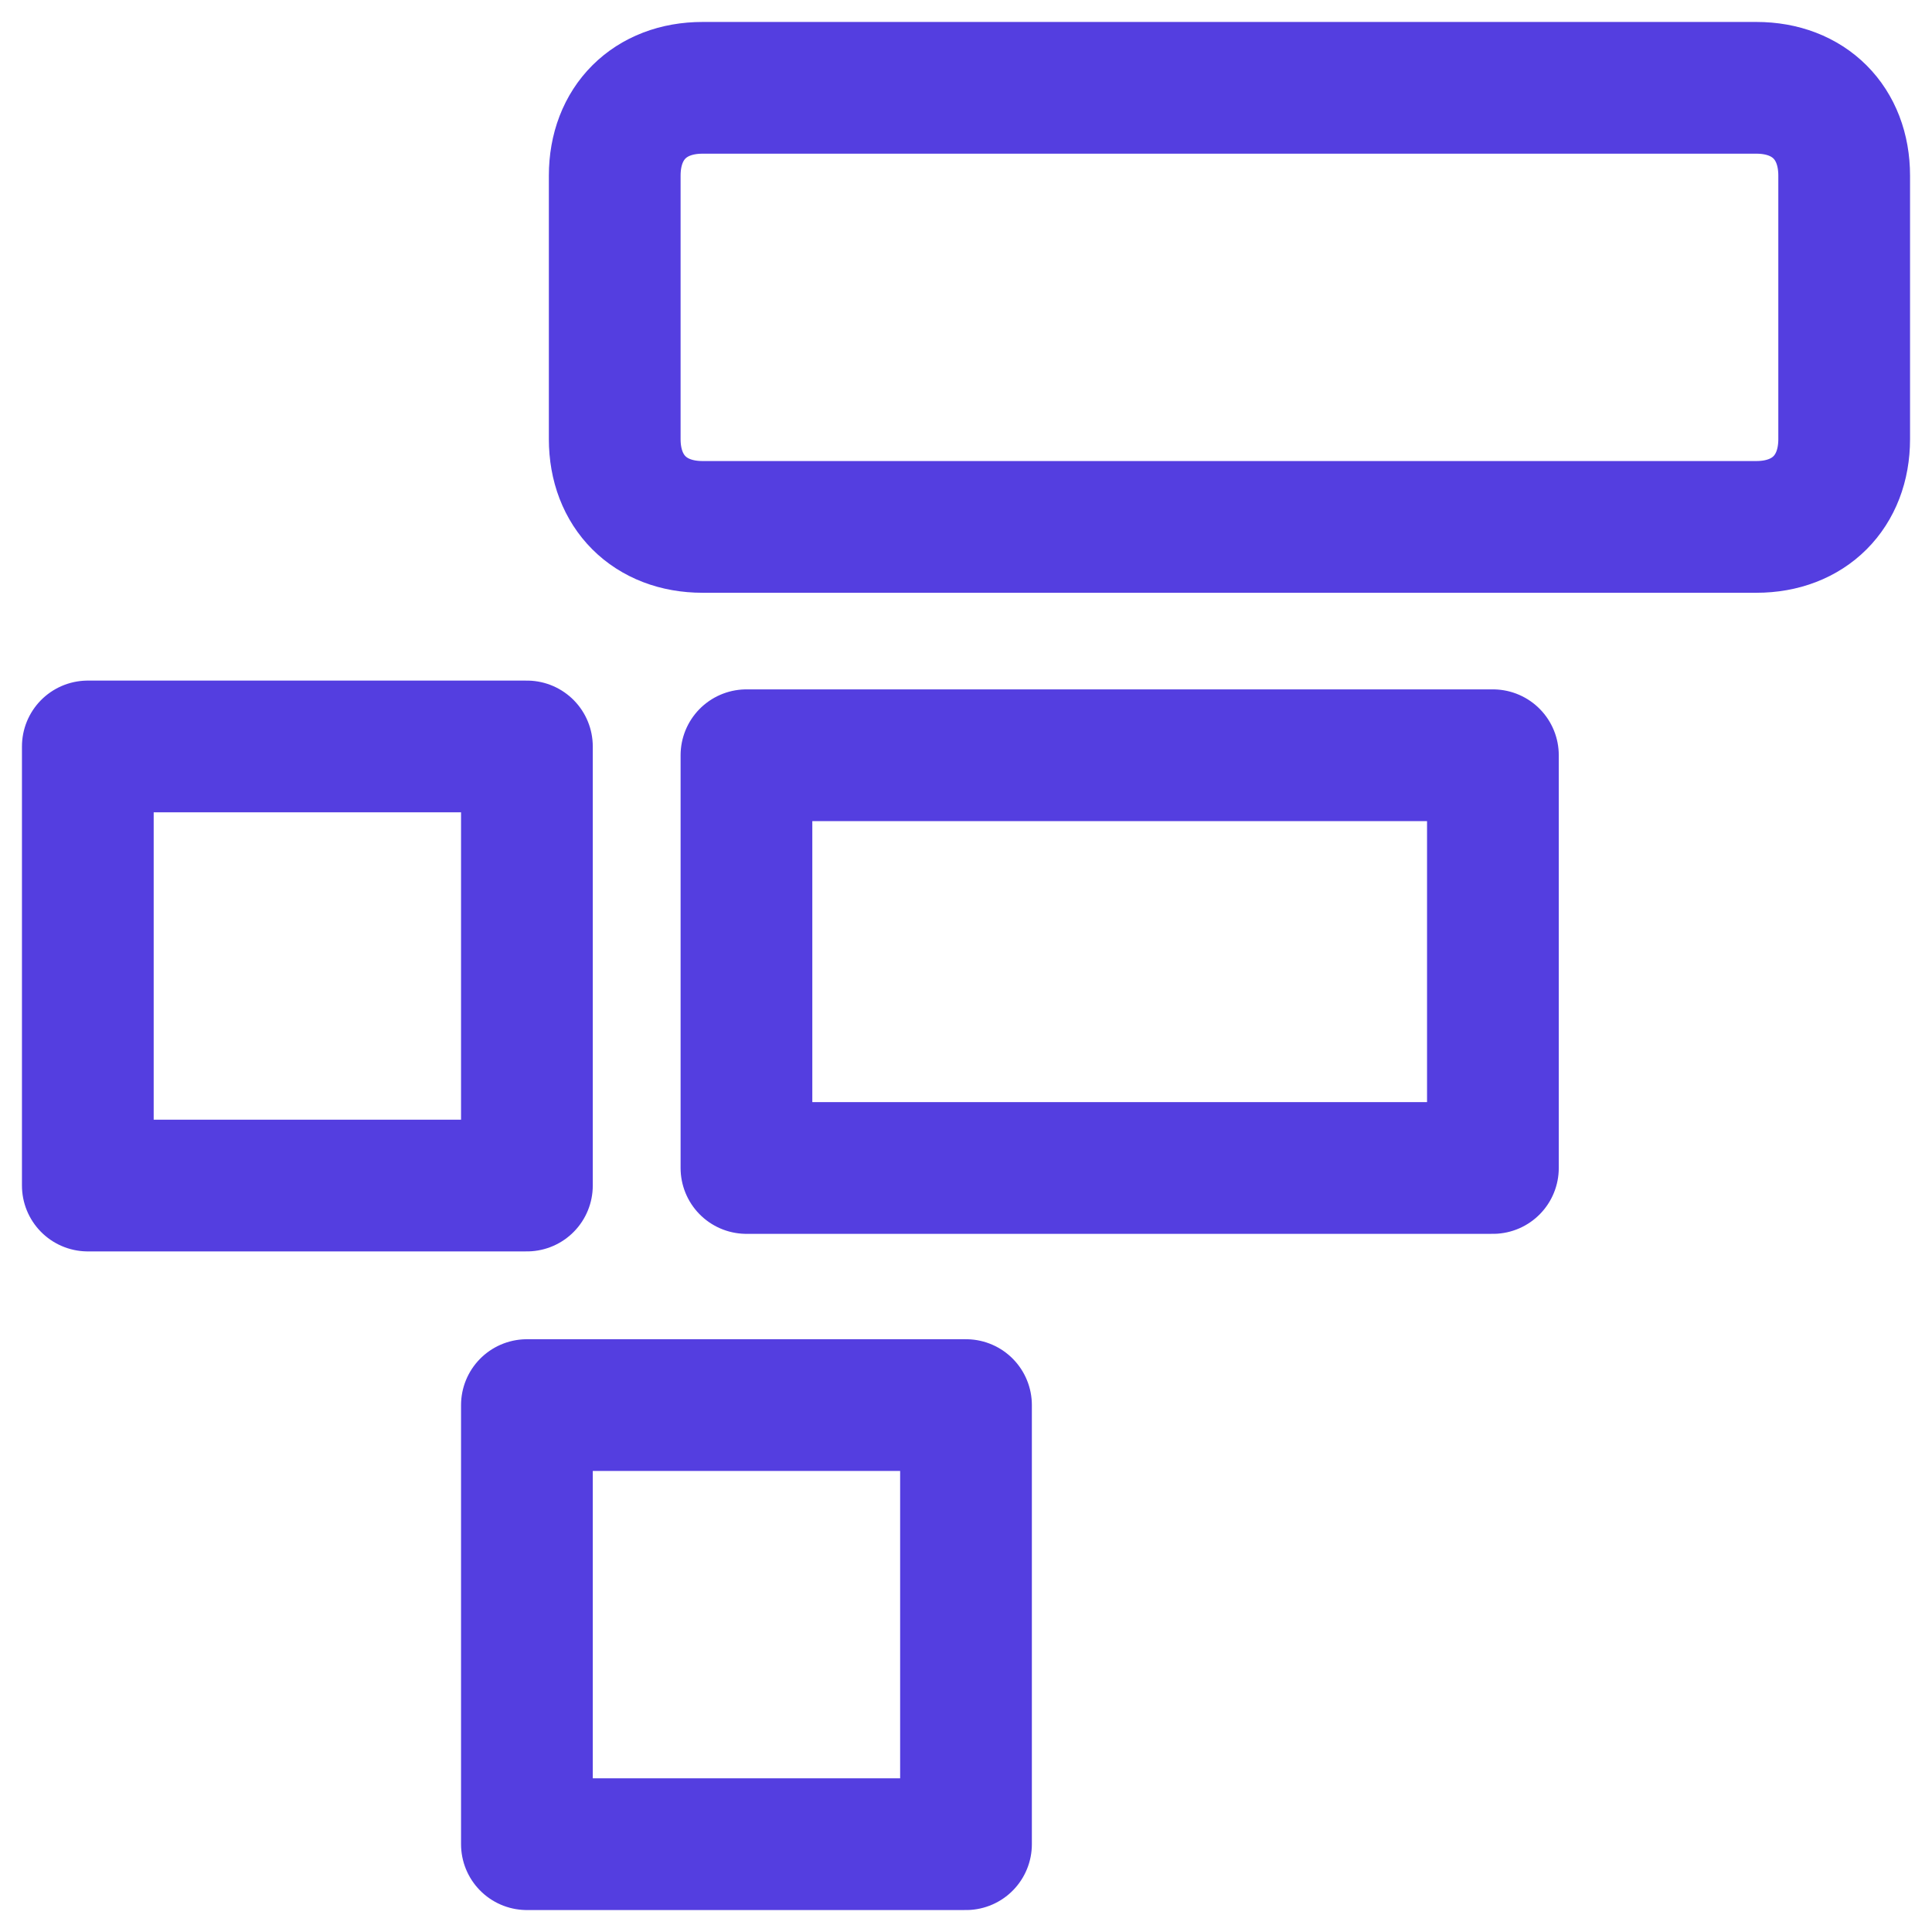
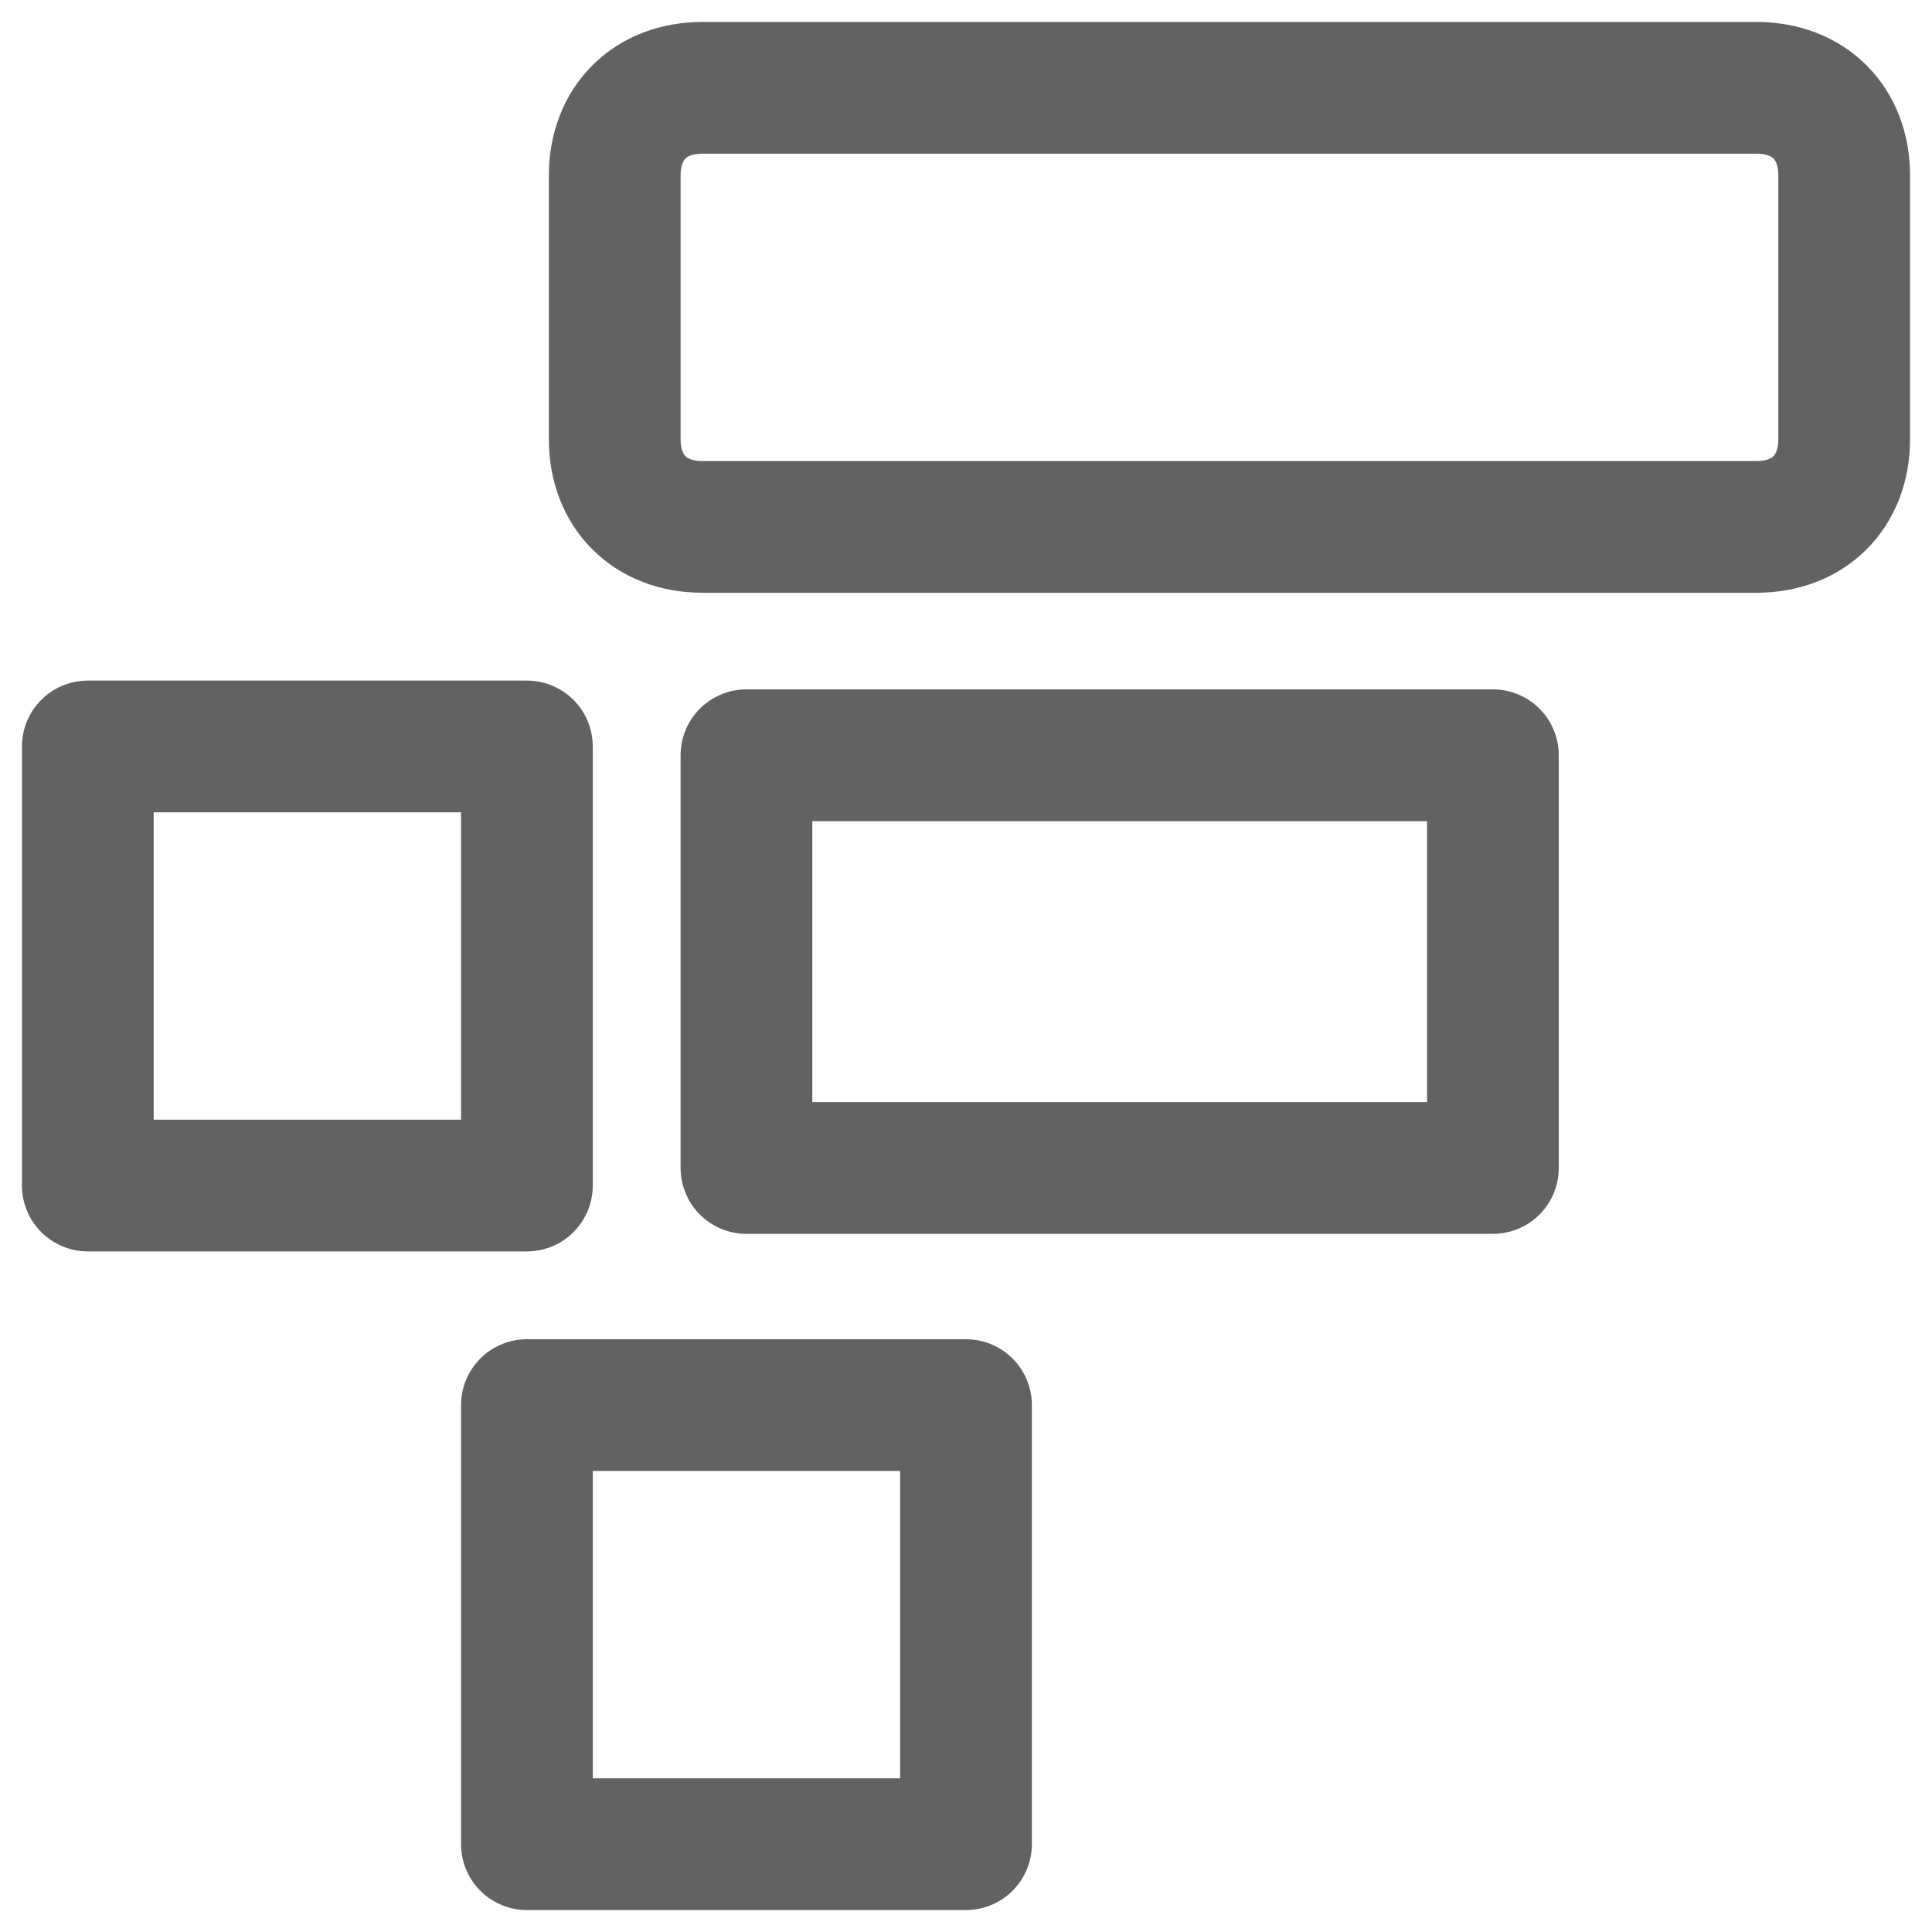
<svg xmlns="http://www.w3.org/2000/svg" width="22" height="22" viewBox="0 0 22 22" fill="none">
-   <path d="M20 1H8C7.4 1 7 1.4 7 2V5C7 5.6 7.4 6 8 6H20C20.6 6 21 5.6 21 5V2C21 1.4 20.6 1 20 1ZM11 16H6V21H11V16ZM6 8.5H1V13.5H6V8.5ZM17 8.6H8.5V13.3H17V8.6Z" stroke="#543EE0" stroke-width="1.5" stroke-miterlimit="10" stroke-linecap="round" stroke-linejoin="round" />
+   <path d="M20 1H8C7.4 1 7 1.4 7 2V5C7 5.6 7.4 6 8 6H20C20.6 6 21 5.6 21 5V2C21 1.4 20.6 1 20 1ZM11 16H6V21H11V16ZM6 8.5H1V13.5H6V8.5ZM17 8.6H8.5V13.3H17V8.6Z" stroke="#626262" stroke-width="1.5" stroke-miterlimit="10" stroke-linecap="round" stroke-linejoin="round" />
</svg>
